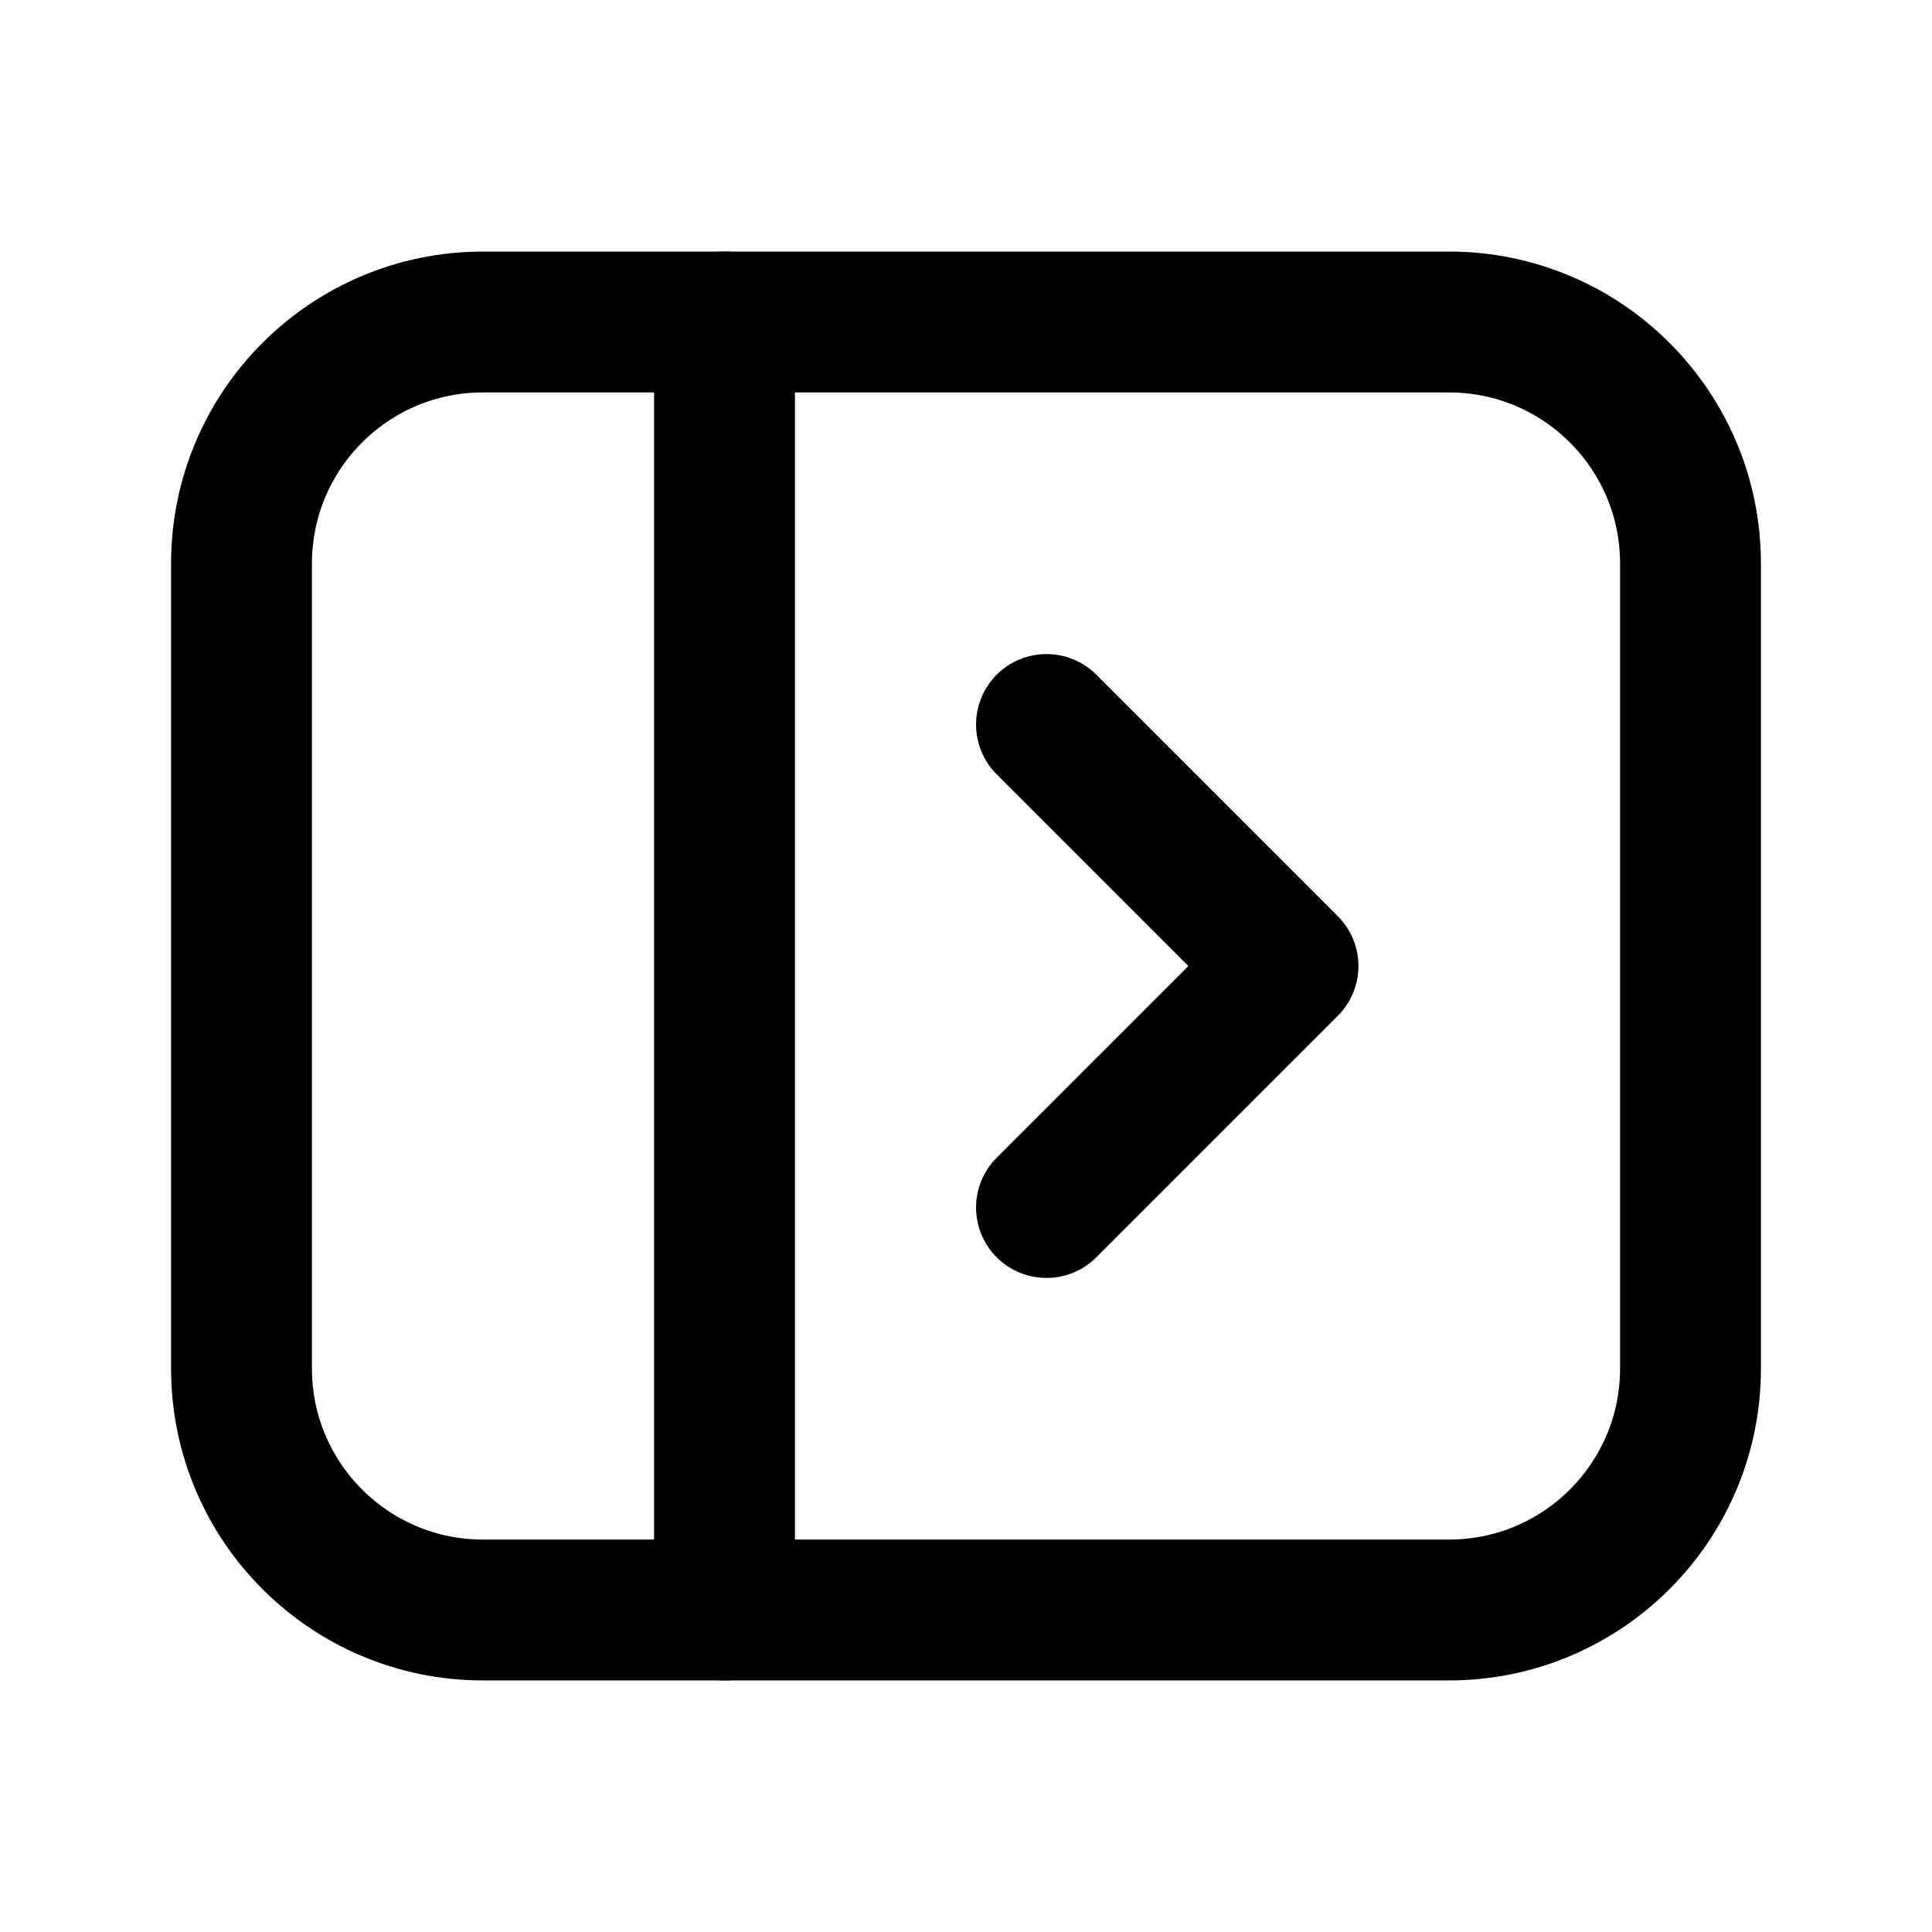
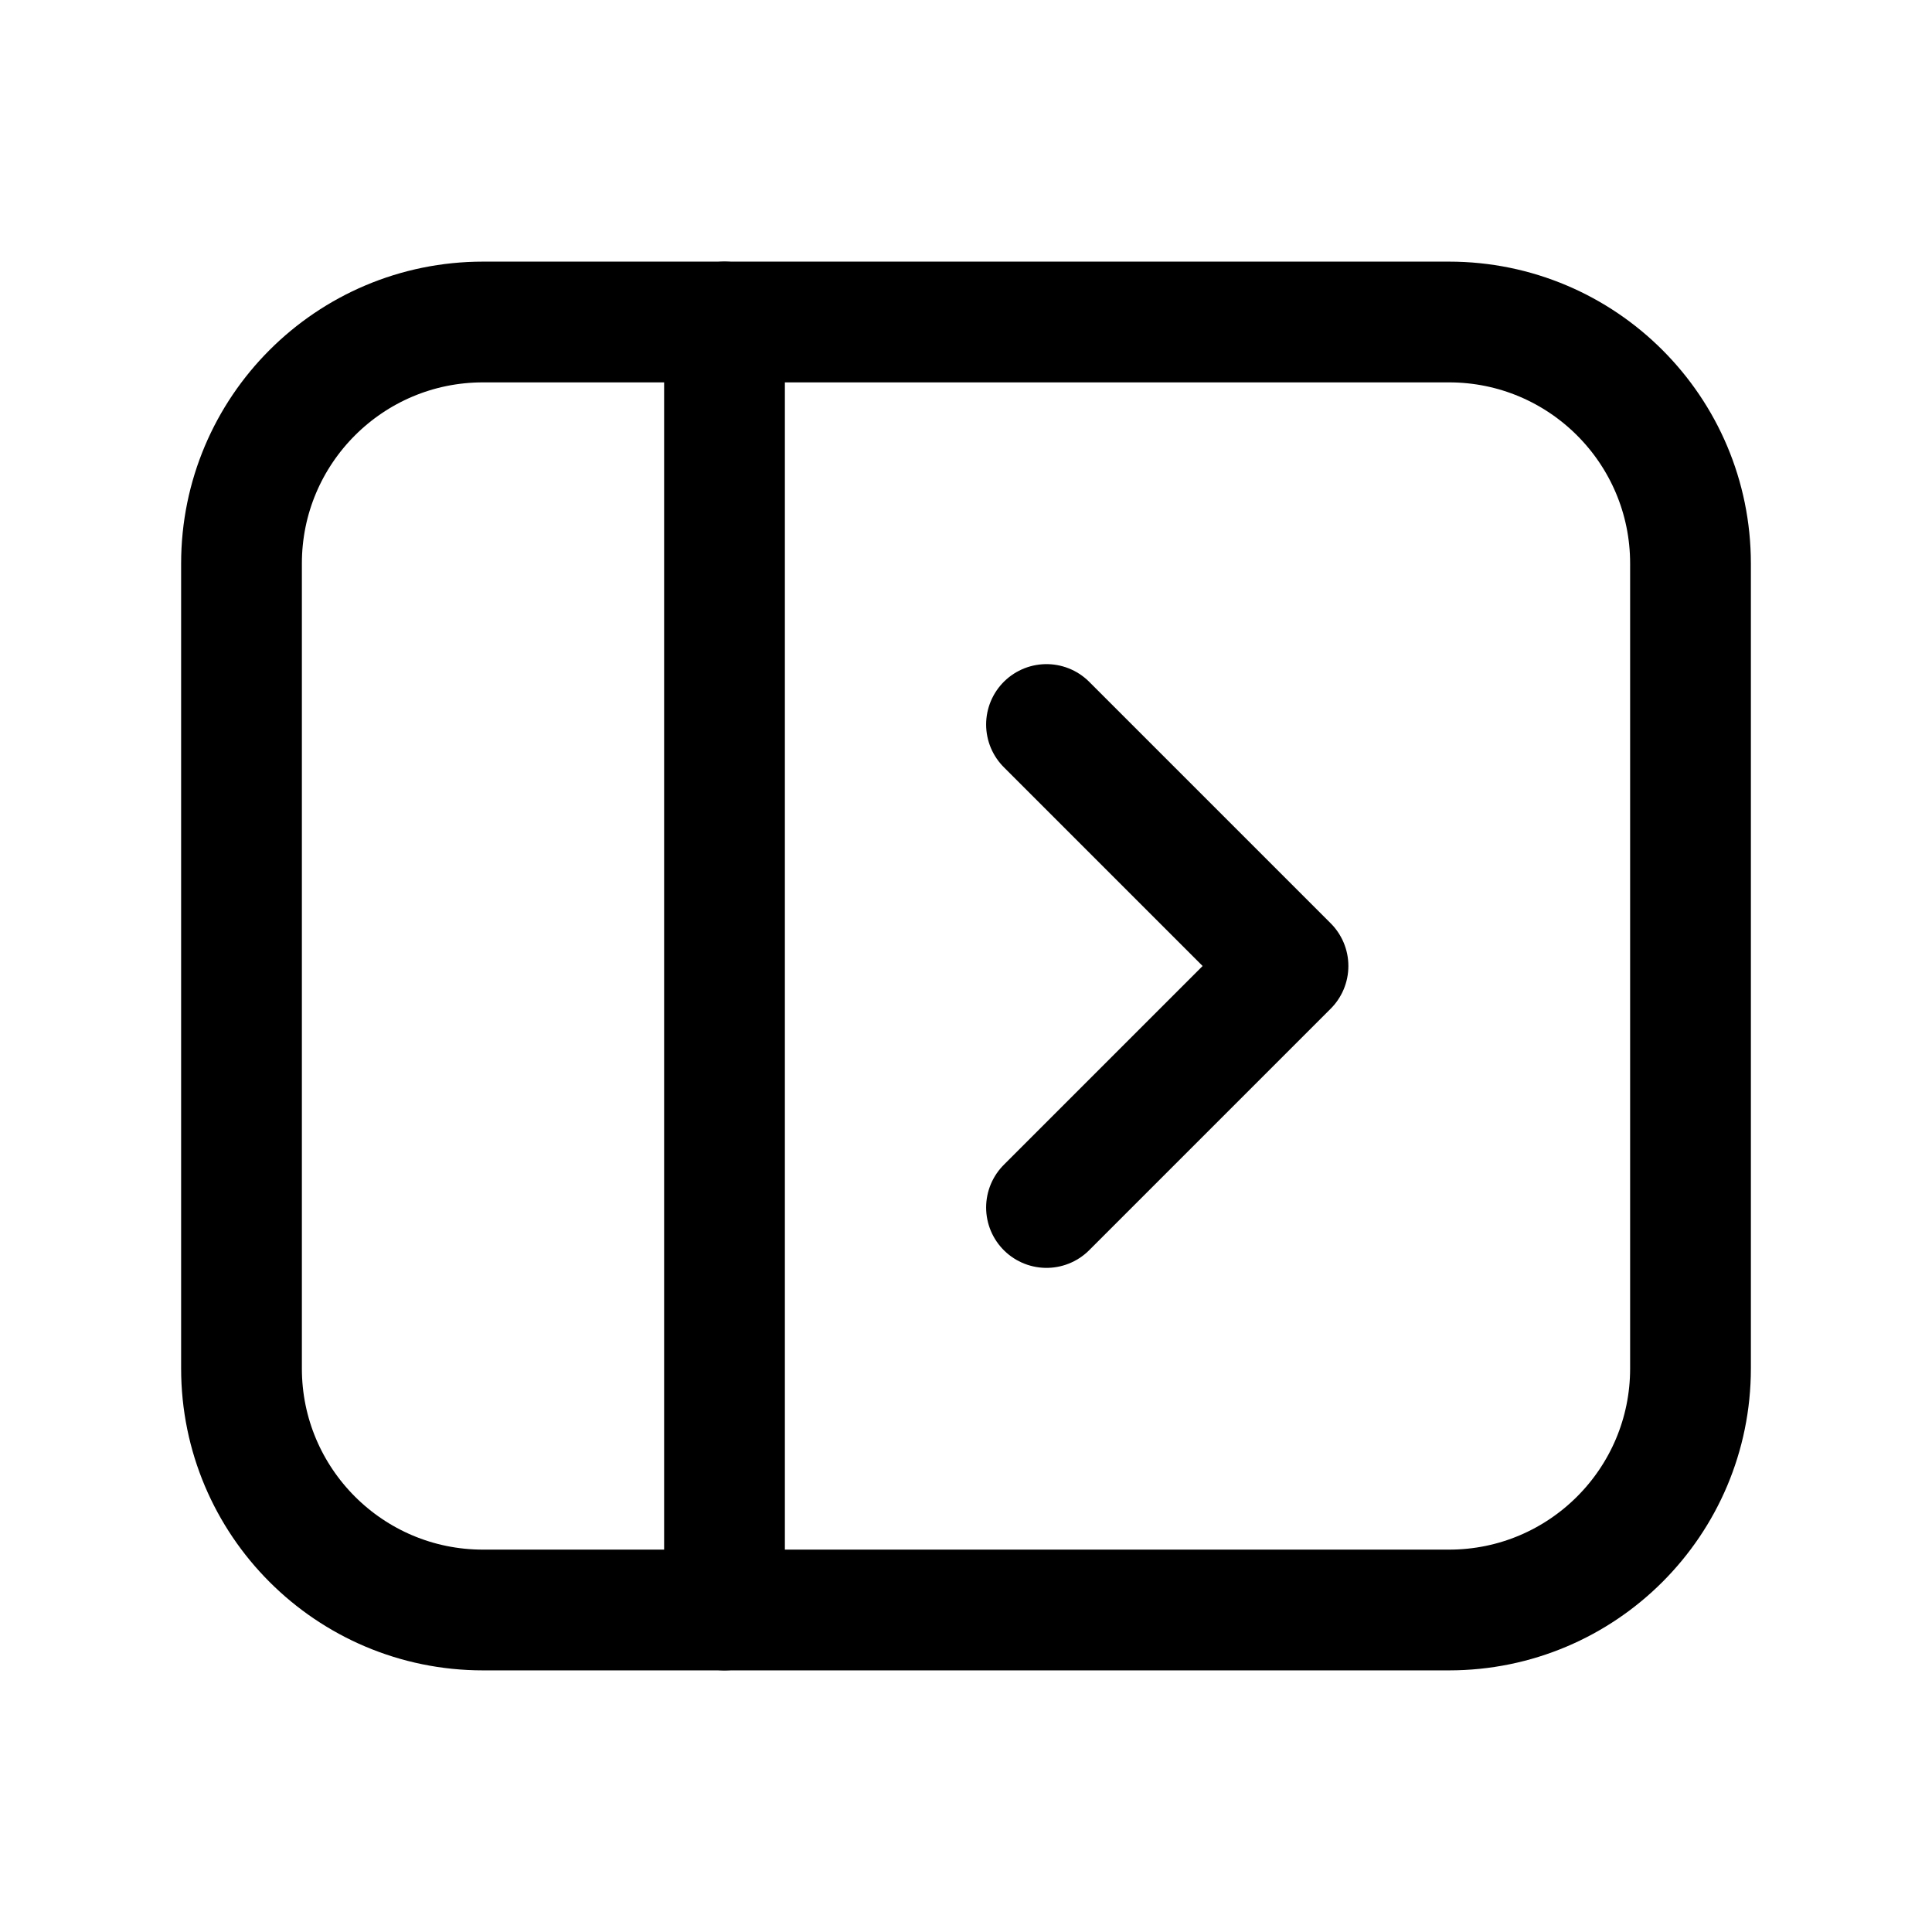
- <svg xmlns="http://www.w3.org/2000/svg" viewBox="0 0 24 24" fill="none" stroke="currentColor" stroke-width="1.75" stroke-linecap="round" stroke-linejoin="round">
+ <svg xmlns="http://www.w3.org/2000/svg" viewBox="0 0 24 24" fill="none" stroke="currentColor" stroke-width="1.5" stroke-linecap="round" stroke-linejoin="round">
  <rect x="3" y="4" width="18" height="16" rx="3" />
  <path d="M9 4v16" />
  <path d="M13 9l3 3-3 3" />
</svg>
